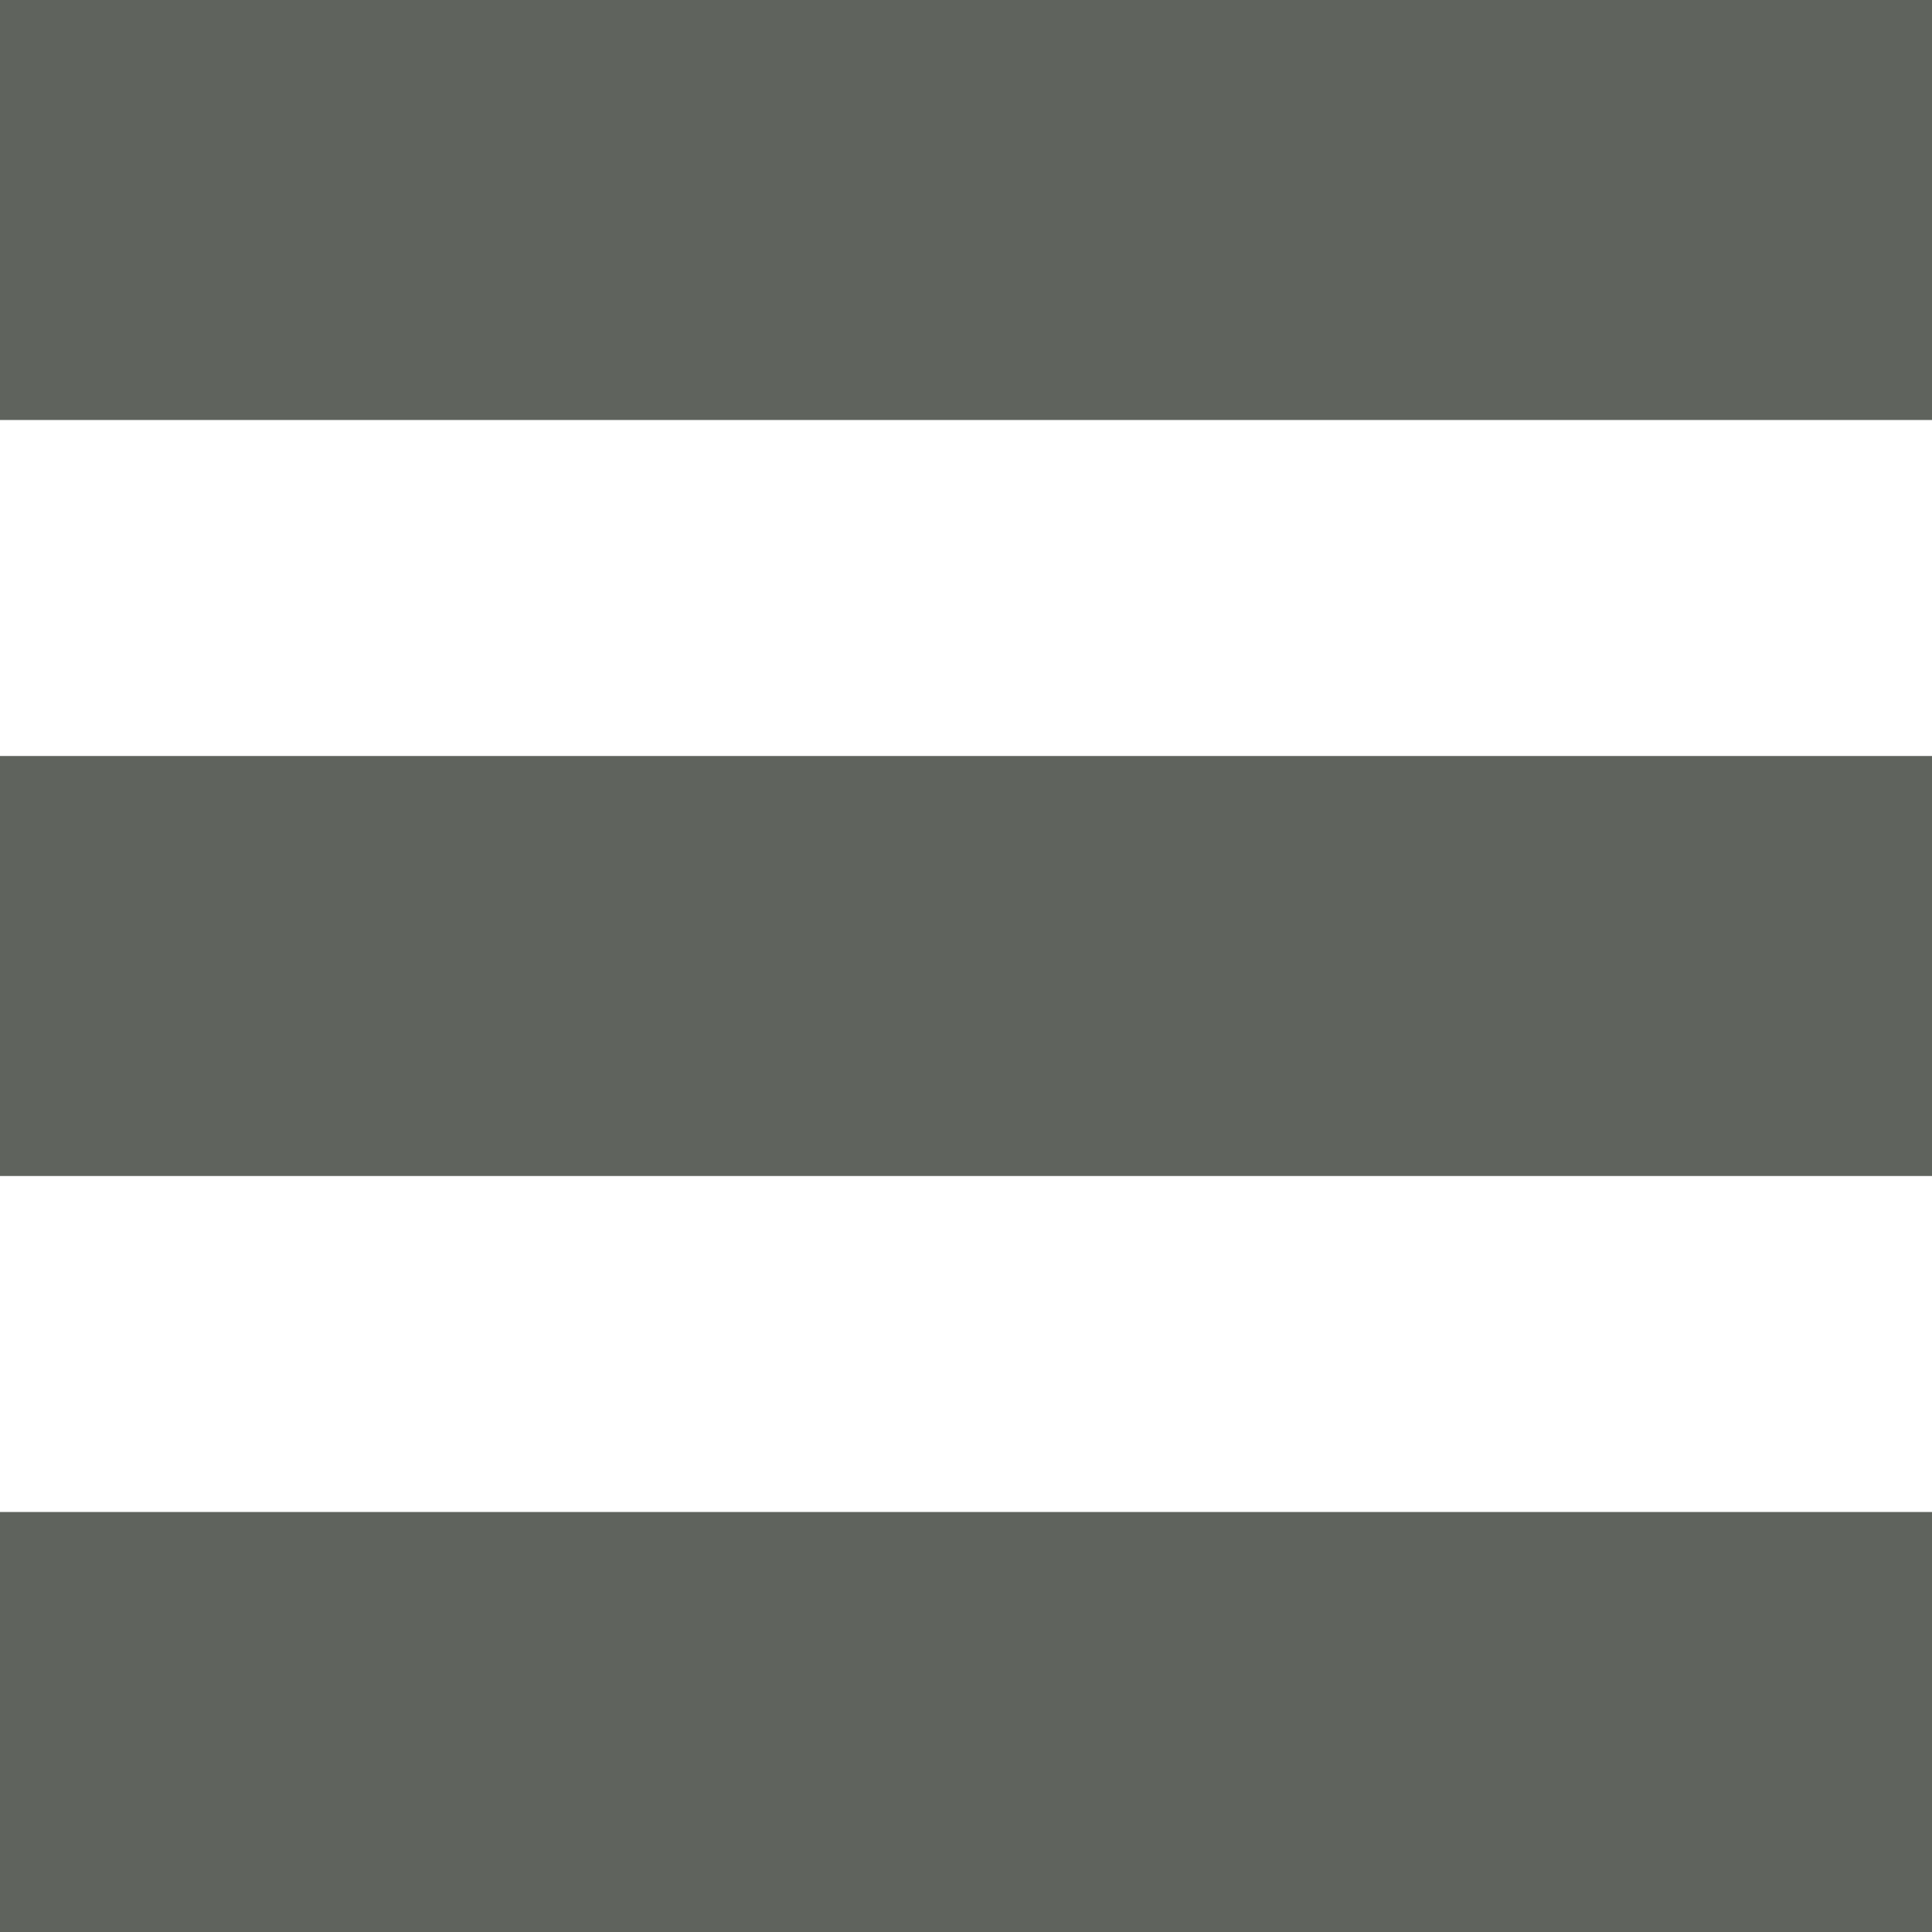
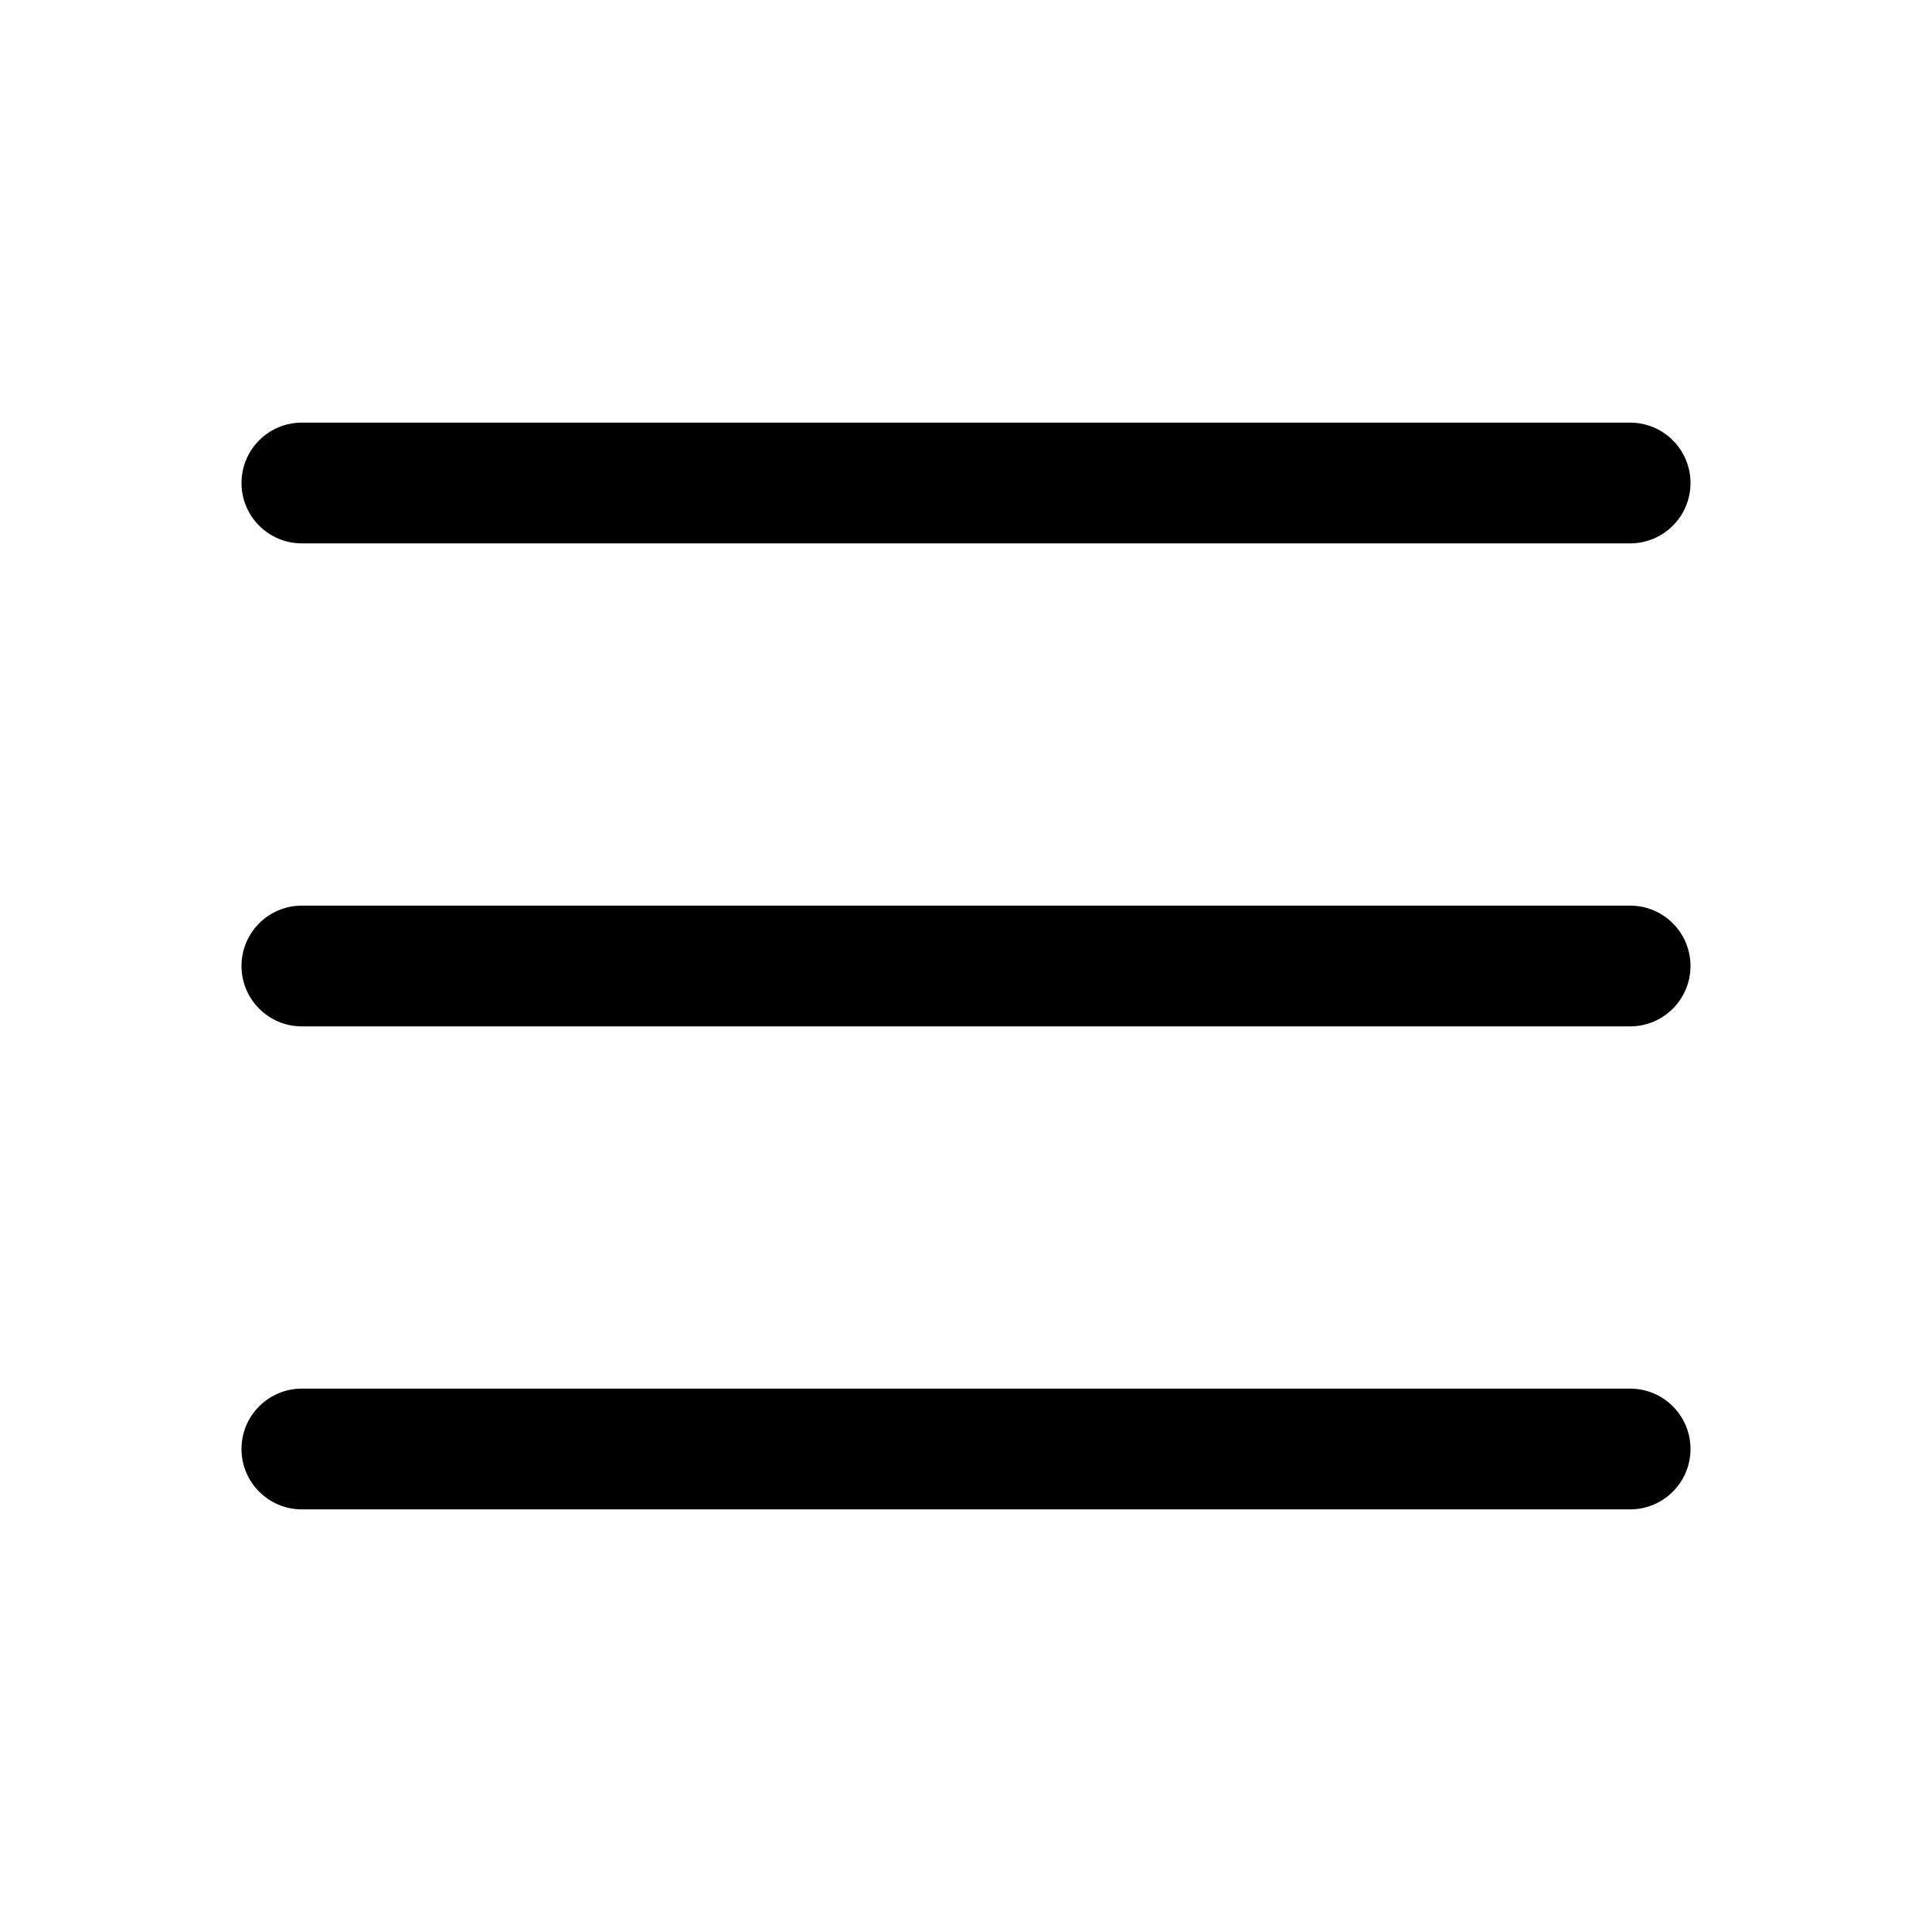
- <svg xmlns="http://www.w3.org/2000/svg" xmlns:xlink="http://www.w3.org/1999/xlink" width="23" height="23" viewBox="0 0 23 23">
-   <use xlink:href="#a" fill="#5F635D" />
-   <use xlink:href="#a" transform="translate(0 18)" fill="#5F635D" />
-   <use xlink:href="#a" transform="translate(0 9)" fill="#5F635D" />
-   <defs>
-     <path id="a" fill-rule="evenodd" d="M0 0h23v5H0V0z" />
-   </defs>
+ <svg xmlns="http://www.w3.org/2000/svg" width="32" height="32" viewBox="0 0 256 256">
+   <path d="M224,128a8,8,0,0,1-8,8H40a8,8,0,0,1,0-16H216A8,8,0,0,1,224,128ZM40,72H216a8,8,0,0,0,0-16H40a8,8,0,0,0,0,16ZM216,184H40a8,8,0,0,0,0,16H216a8,8,0,0,0,0-16Z">
+   </path>
</svg>
